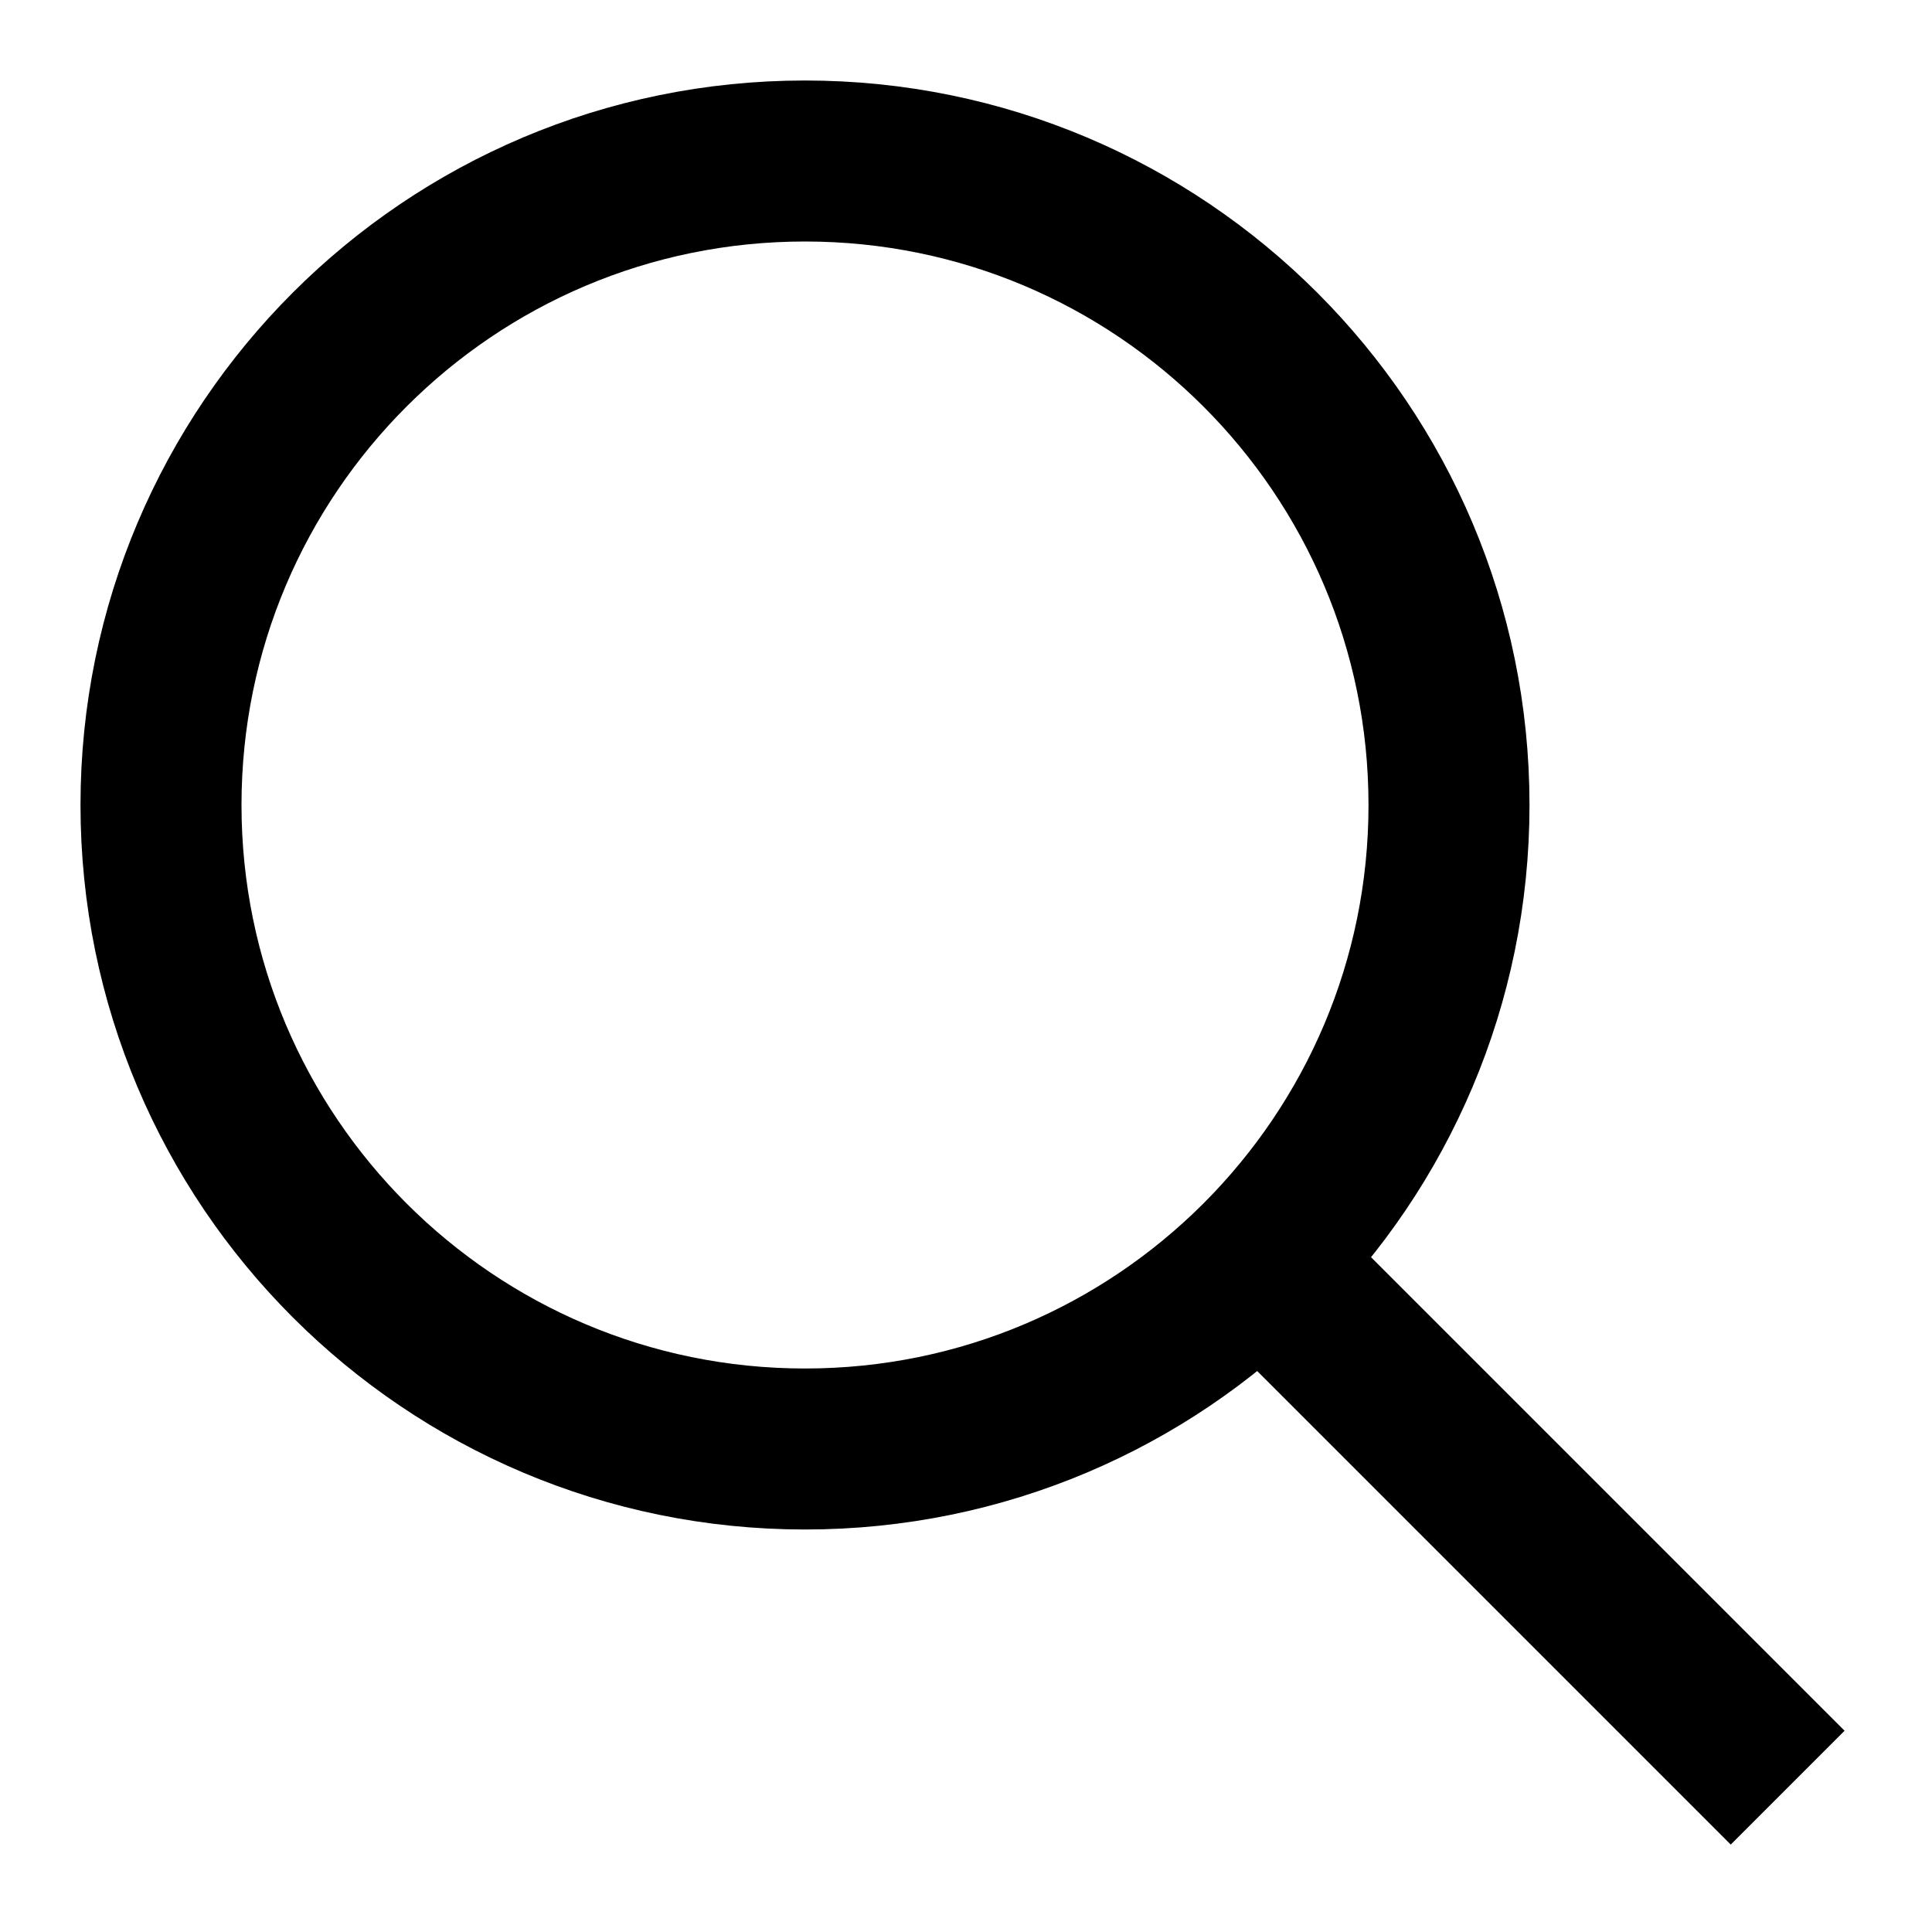
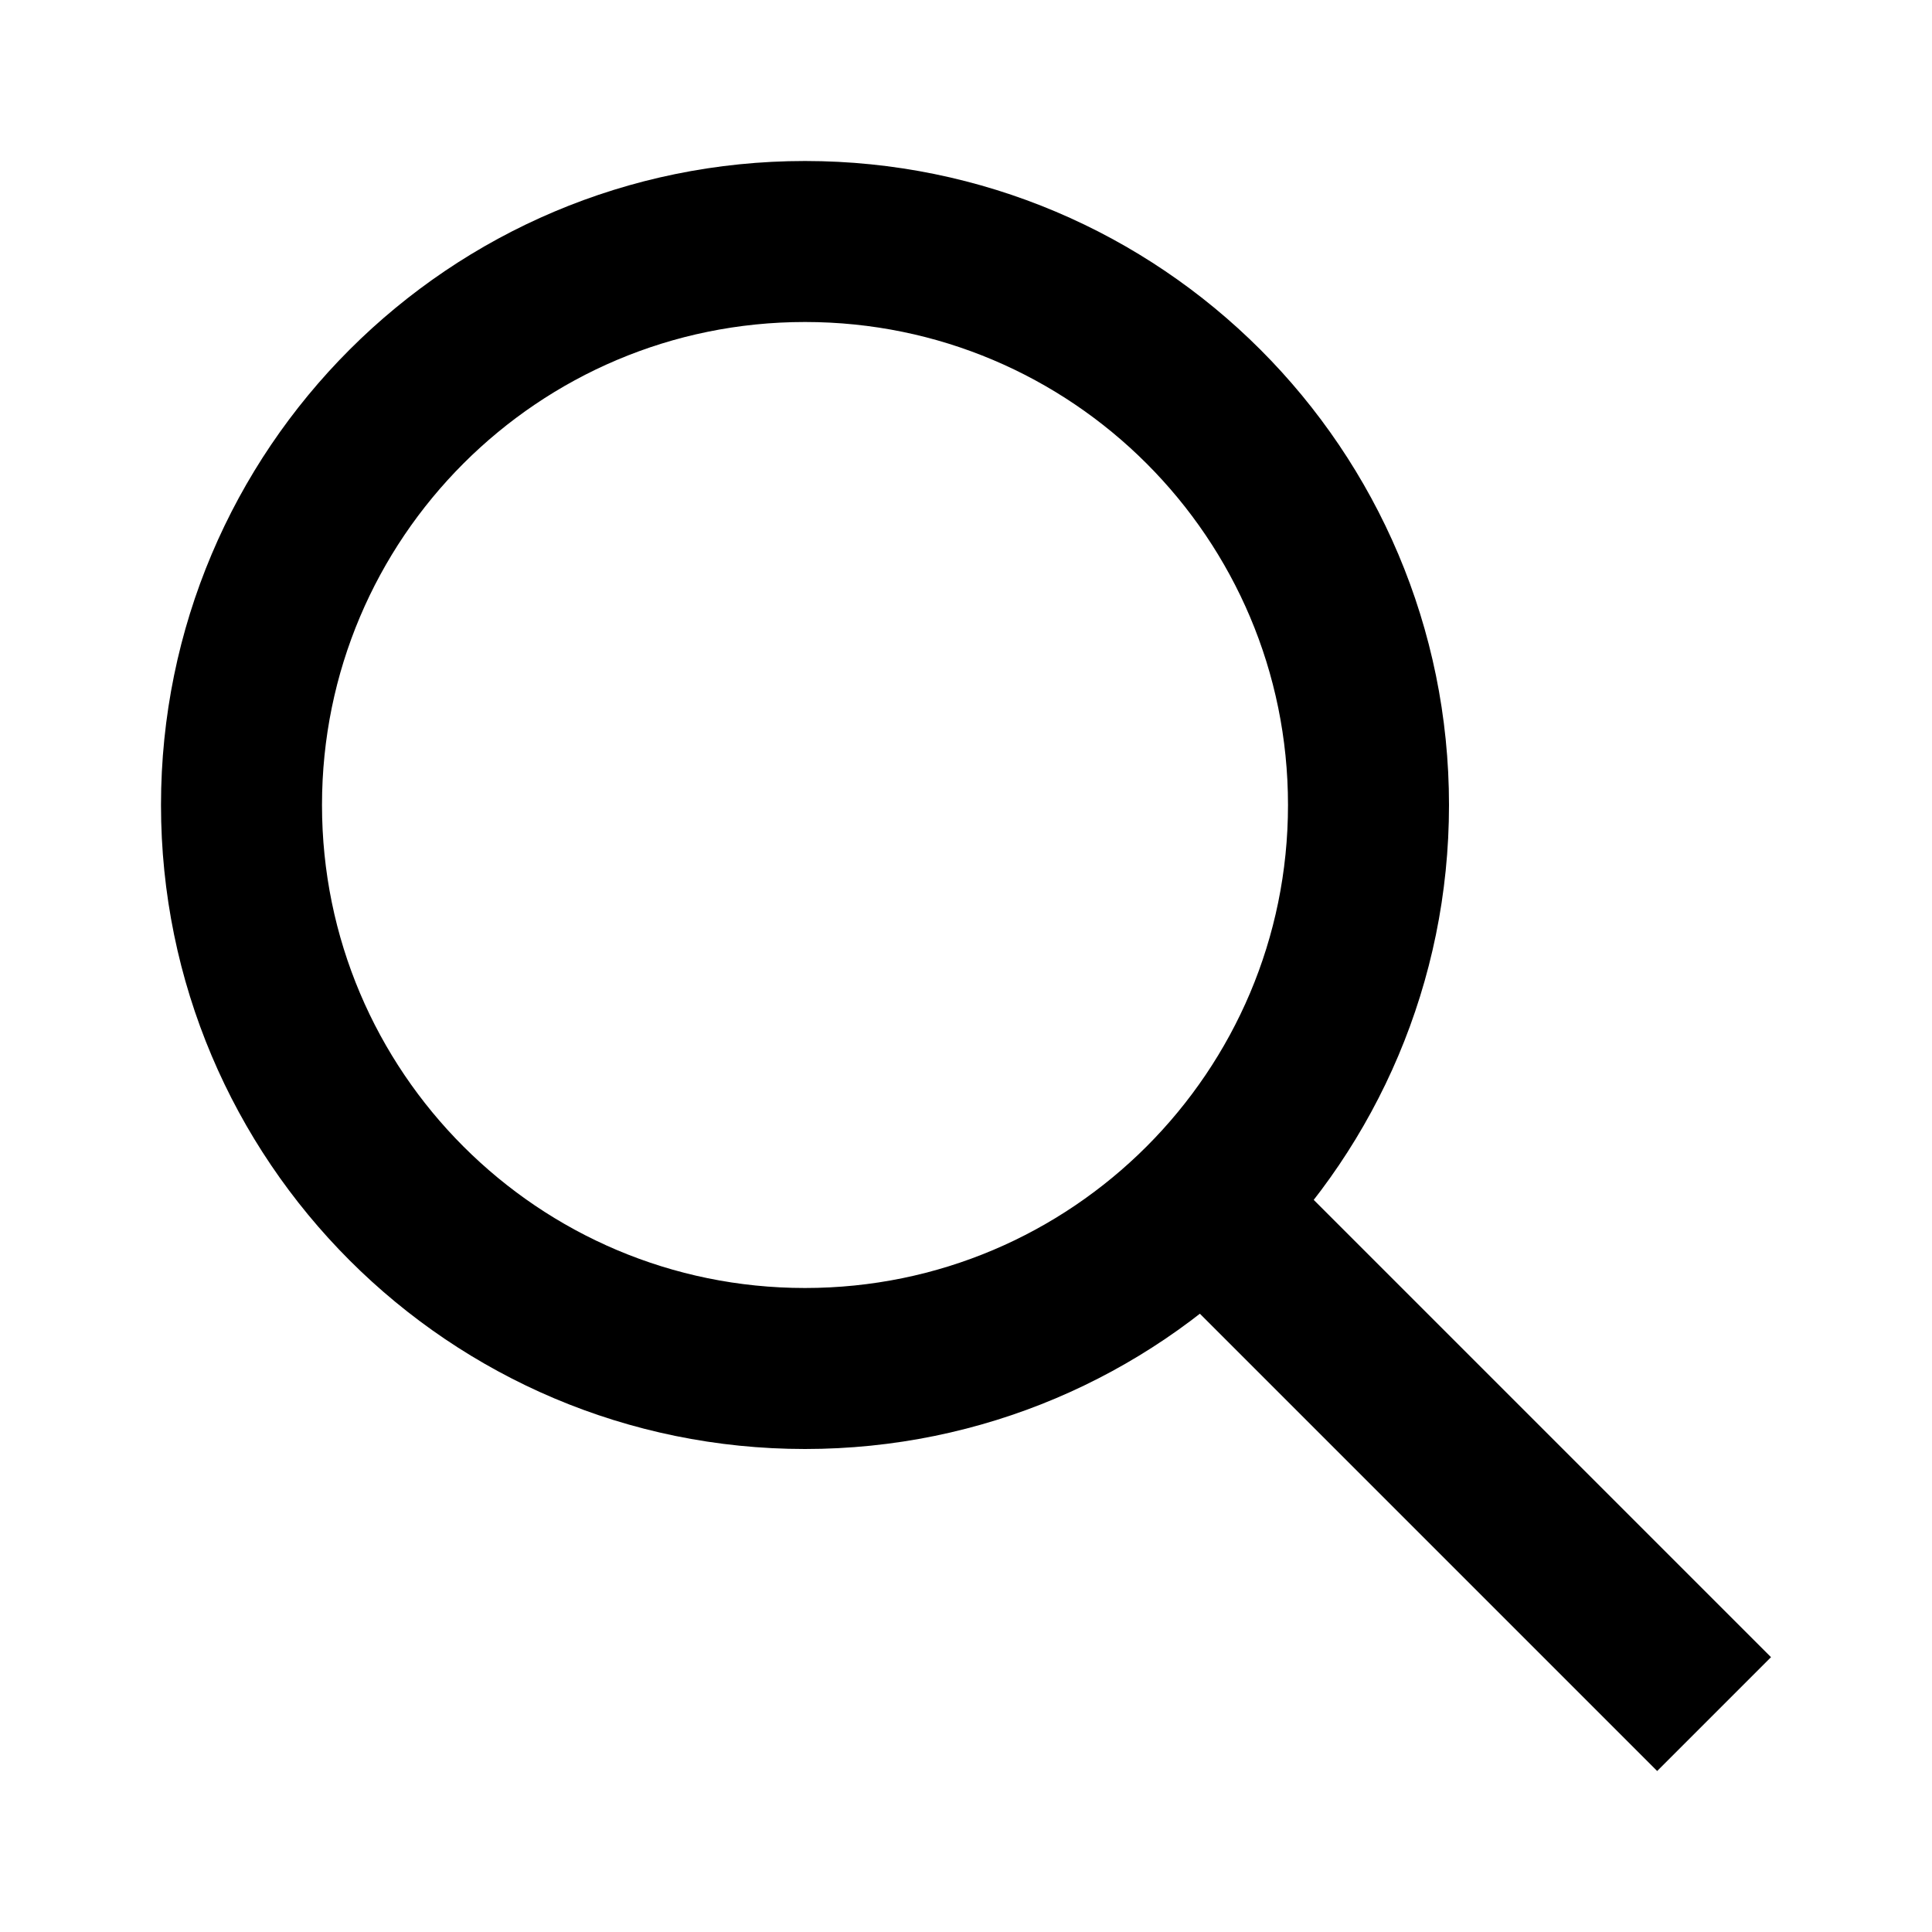
<svg xmlns="http://www.w3.org/2000/svg" width="24" height="24" viewBox="0 0 24 24" fill="none" stroke="currentColor" stroke-width="2" stroke-linecap="butt" stroke-linejoin="round">
-   <path d="M18 10C18 14.418 14.418 18 10 18C5.582 18 2 14.418 2 10C2 5.582 5.582 2 10 2C14.418 2 18 5.582 18 10ZM15.657 15.657L22.207 22.207" />
+   <path d="M17 10C17 13.866 13.866 17 10 17C6.134 17 3 13.866 3 10C3 6.134 6.134 3 10 3C13.866 3 17 6.134 17 10ZM14.95 14.95L21.293 21.293" />
</svg>
